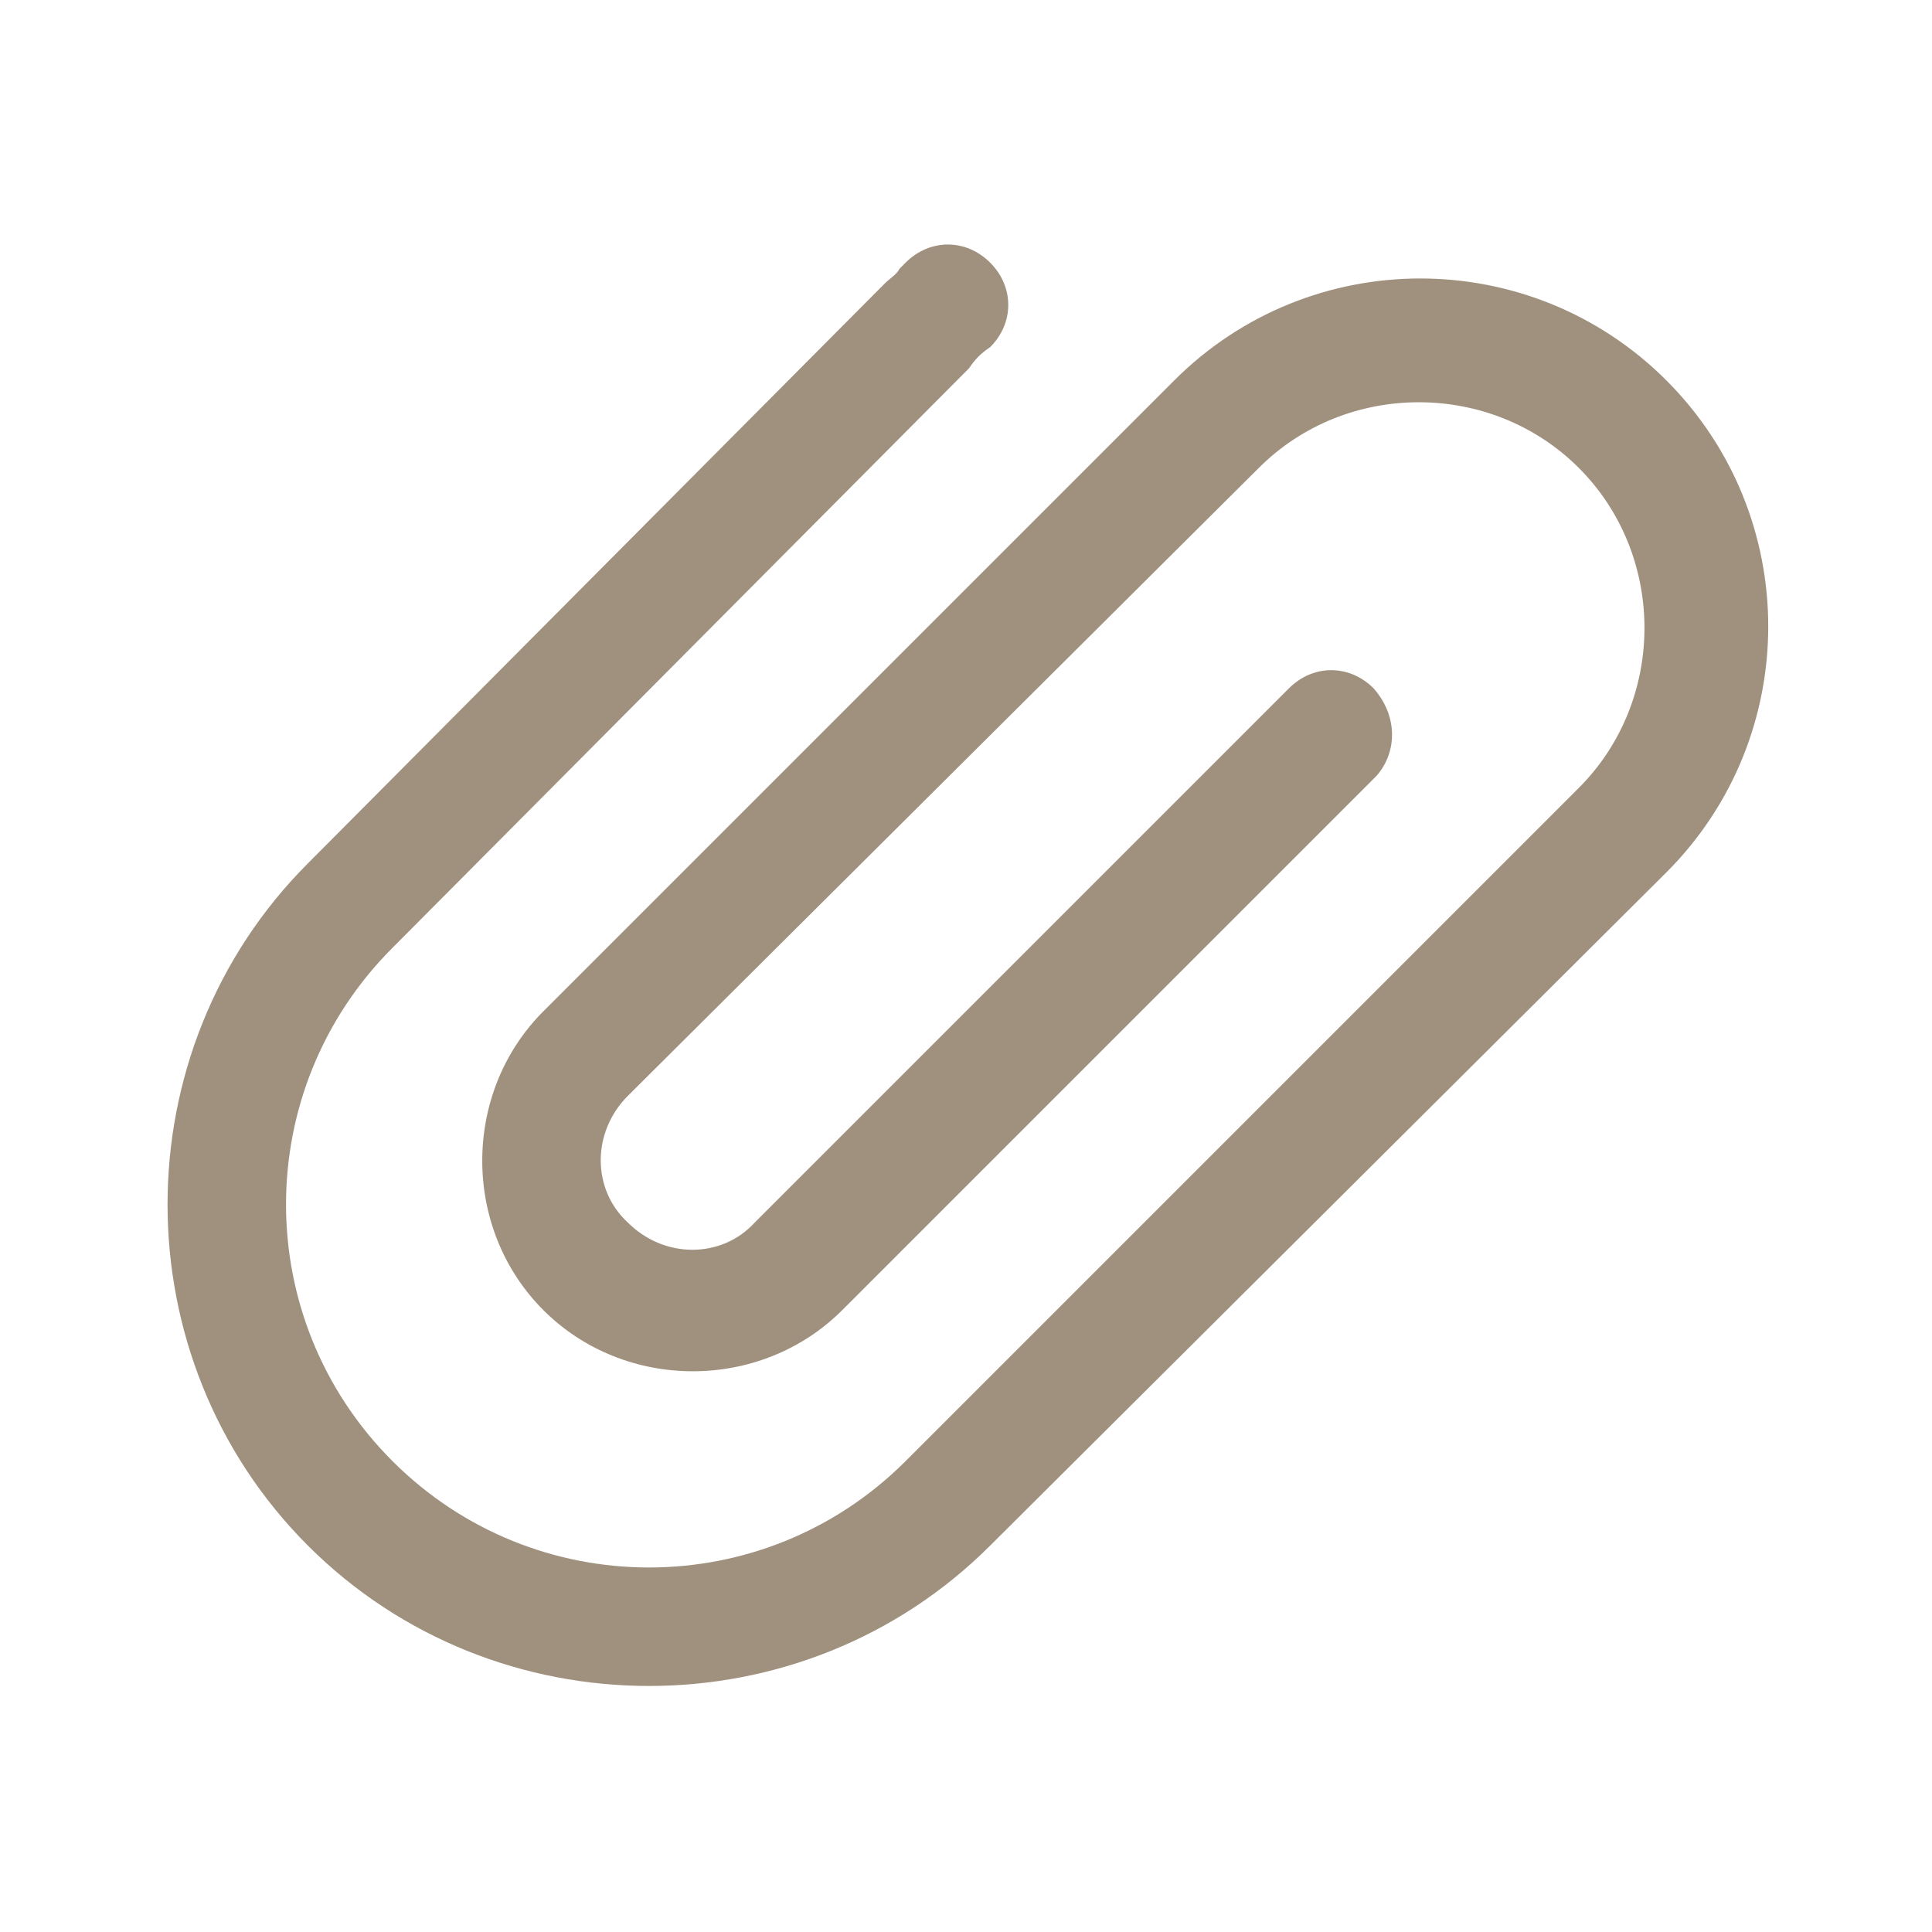
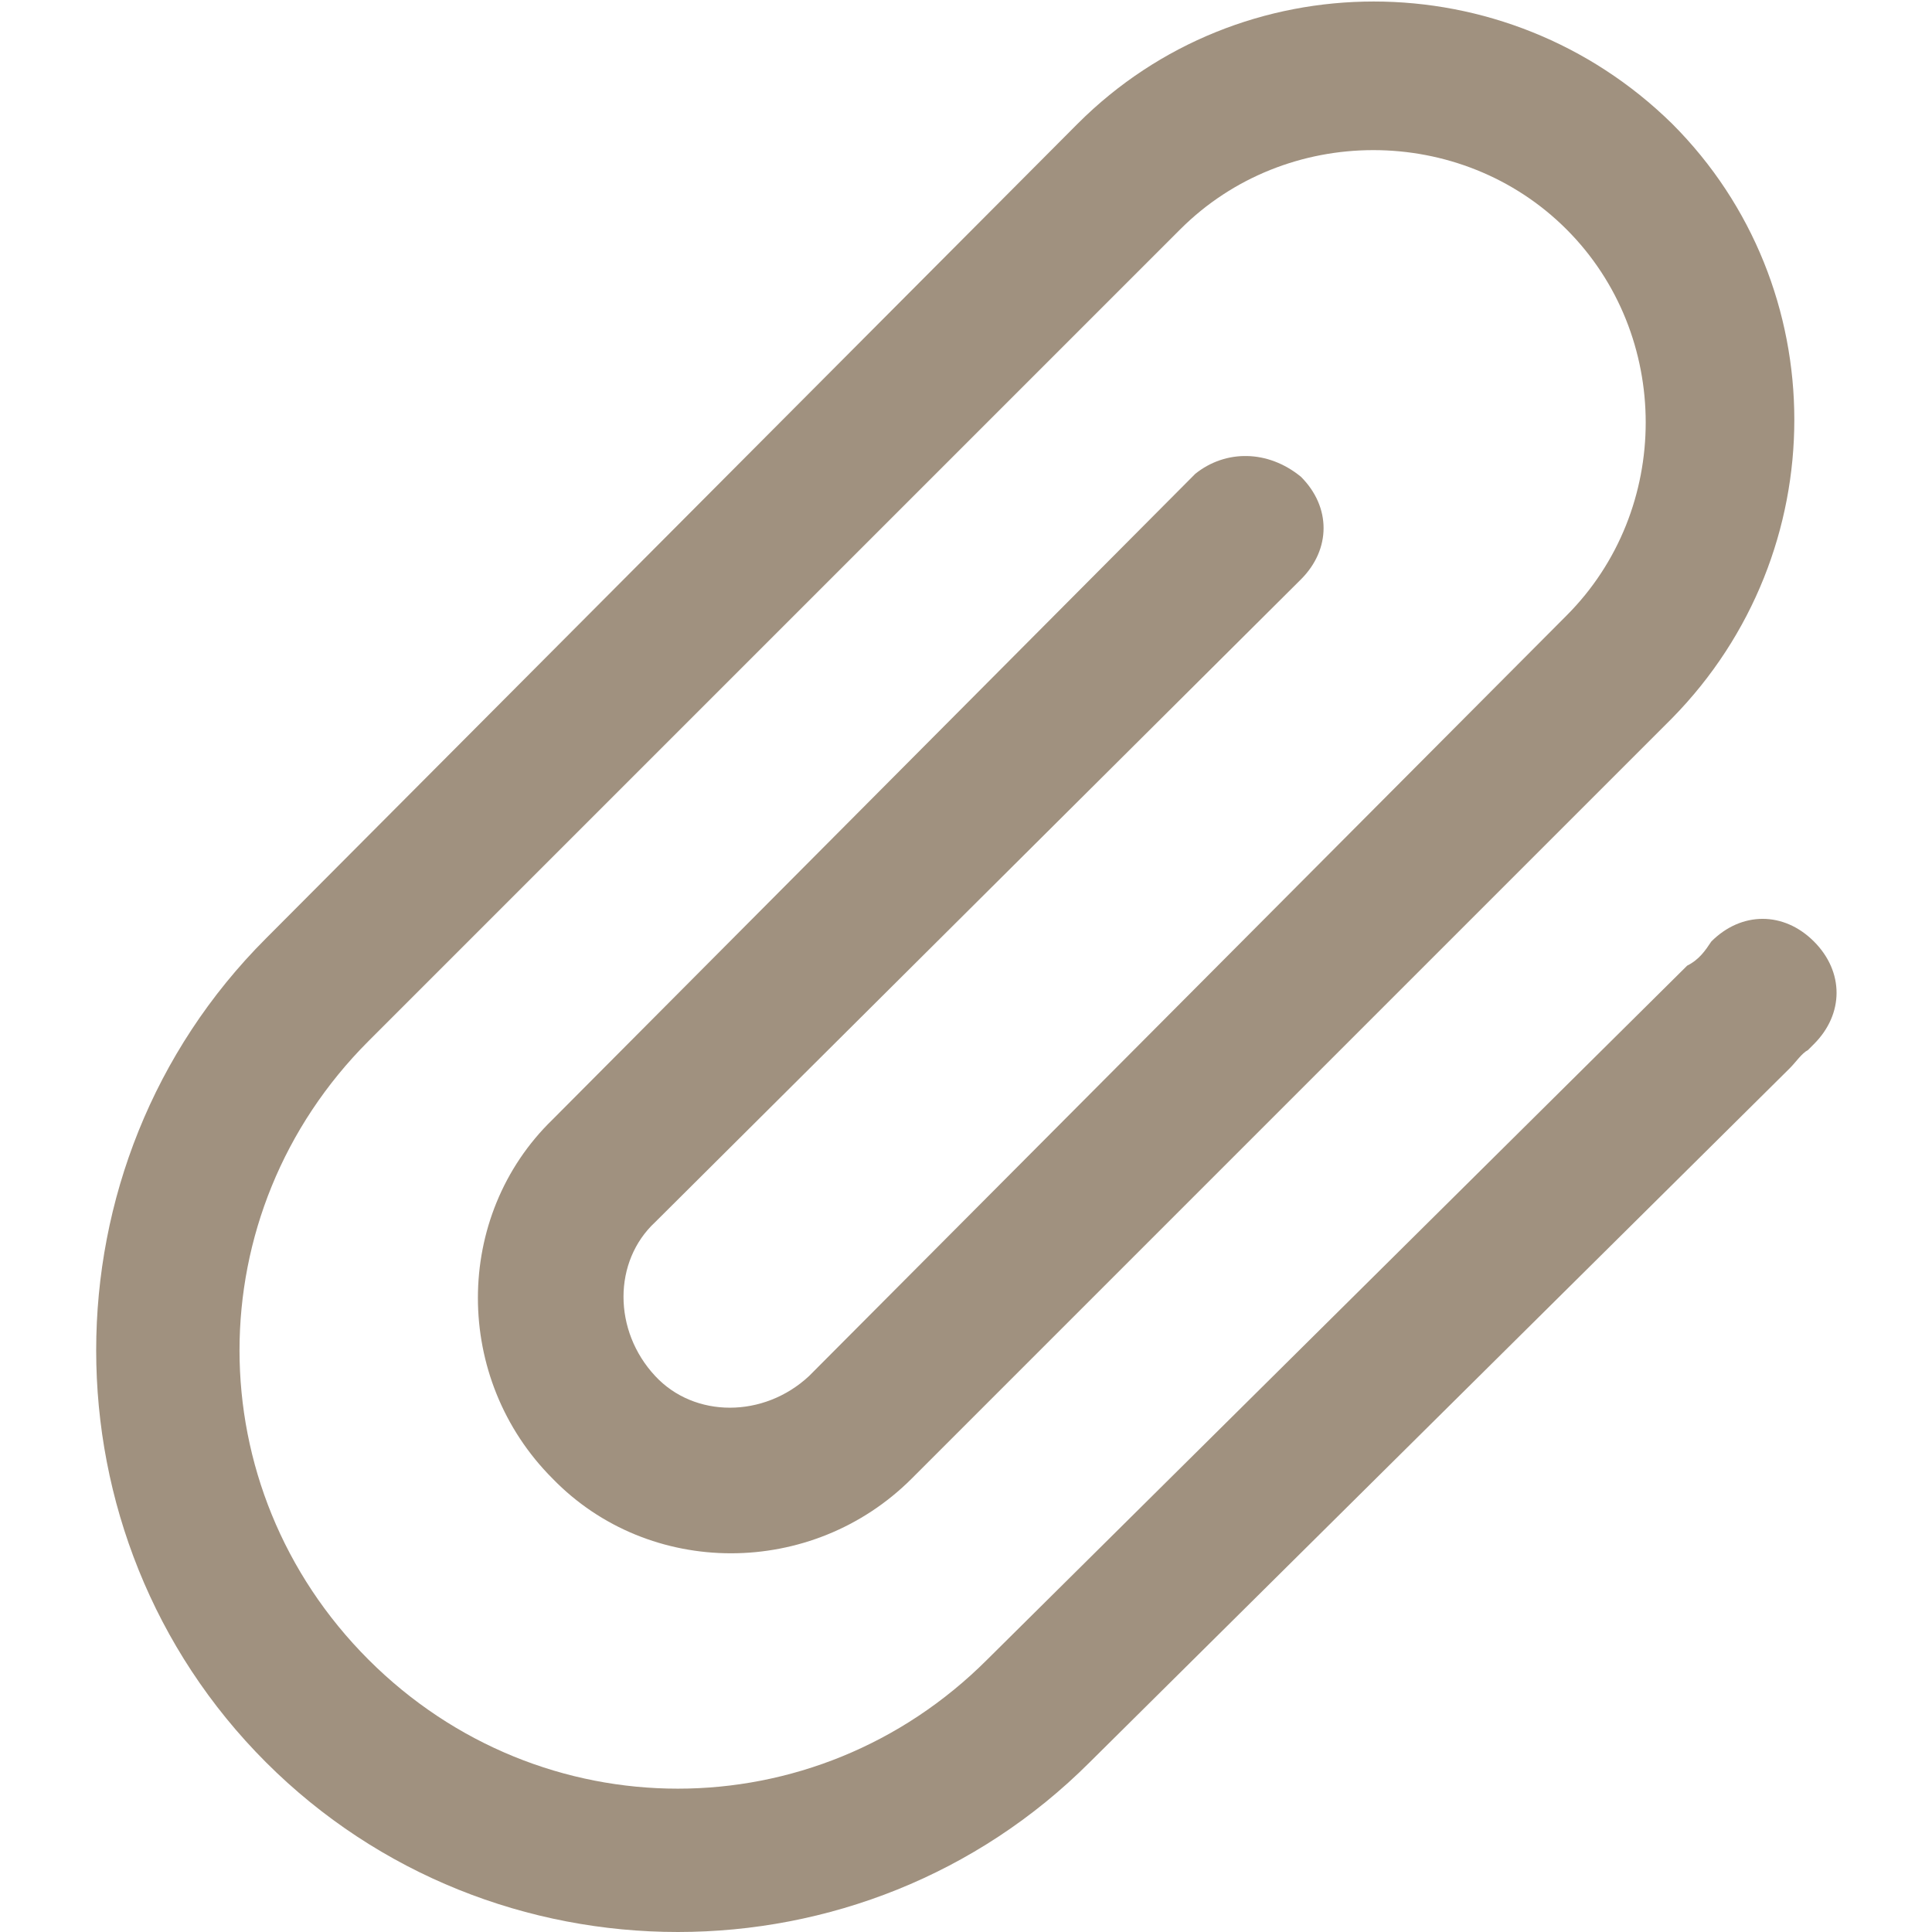
- <svg xmlns="http://www.w3.org/2000/svg" t="1554616475696" class="icon" style="" viewBox="0 0 1024 1024" version="1.1" p-id="1975" width="48" height="48">
+ <svg xmlns="http://www.w3.org/2000/svg" t="1554637658811" class="icon" style="" viewBox="0 0 1024 1024" version="1.1" p-id="2256" width="48" height="48">
  <defs>
    <style type="text/css" />
  </defs>
-   <path d="M729.6 411.2L446.4 694.4c-43.2 43.2-115.2 43.2-158.4 0s-43.2-115.2 0-158.4l334.4-334.4c72-72 188.8-72 260.8 0s72 188.8 0 260.8L524.8 819.2c-99.2 99.2-262.4 99.2-361.6 0s-99.2-262.4 0-361.6l305.6-307.2c3.2-3.2 6.4-4.8 8-8l3.2-3.2c12.8-12.8 32-12.8 44.8 0 12.8 12.8 12.8 32 0 44.8-4.8 3.2-8 6.4-11.2 11.2L208 502.4c-75.2 75.2-75.2 196.8 0 272s196.8 75.2 272 0l305.6-305.6 11.2-11.2 40-40c46.4-46.4 46.4-123.2 0-169.6s-123.2-46.4-169.6 0L332.8 580.8c-19.2 19.2-19.2 49.6 0 67.2 19.2 19.2 49.6 19.2 67.2 0l283.2-283.2c12.8-12.8 32-12.8 44.8 0 12.8 14.4 12.8 33.6 1.6 46.4z" p-id="1976" fill="#a0917f" />
+   <path d="M633.553 251.102c15.993-12.795 38.385-12.795 55.978 1.6 15.993 15.993 15.993 38.384 0 54.378L347.264 647.747c-22.39 20.792-22.39 57.577 0 81.568 20.792 22.391 57.578 22.391 81.568 0l401.444-403.042c55.978-55.979 55.978-148.742 0-204.72s-148.742-55.979-204.72 0l-47.982 47.98-12.795 12.796-369.455 369.455c-91.165 91.165-91.165 236.708 0 327.872 91.164 91.165 236.707 91.165 327.872 0L894.25 511.8c6.397-3.199 9.596-7.997 12.795-12.795 15.993-15.994 38.385-15.994 54.378 0s15.994 38.385 0 54.379l-3.198 3.199c-3.2 1.599-6.398 6.397-9.597 9.596L577.574 934.035c-119.953 119.953-316.676 119.953-436.63 0s-119.952-316.676 0-436.63l430.233-431.83c86.366-86.367 227.111-86.367 315.077 0 86.366 86.366 86.366 227.11 0 315.076L483.21 783.694c-52.78 52.78-139.145 52.78-190.325 0-52.78-52.78-52.78-139.146 0-190.326l340.667-342.266z m0 0" fill="#a0917f" p-id="2257" />
</svg>
